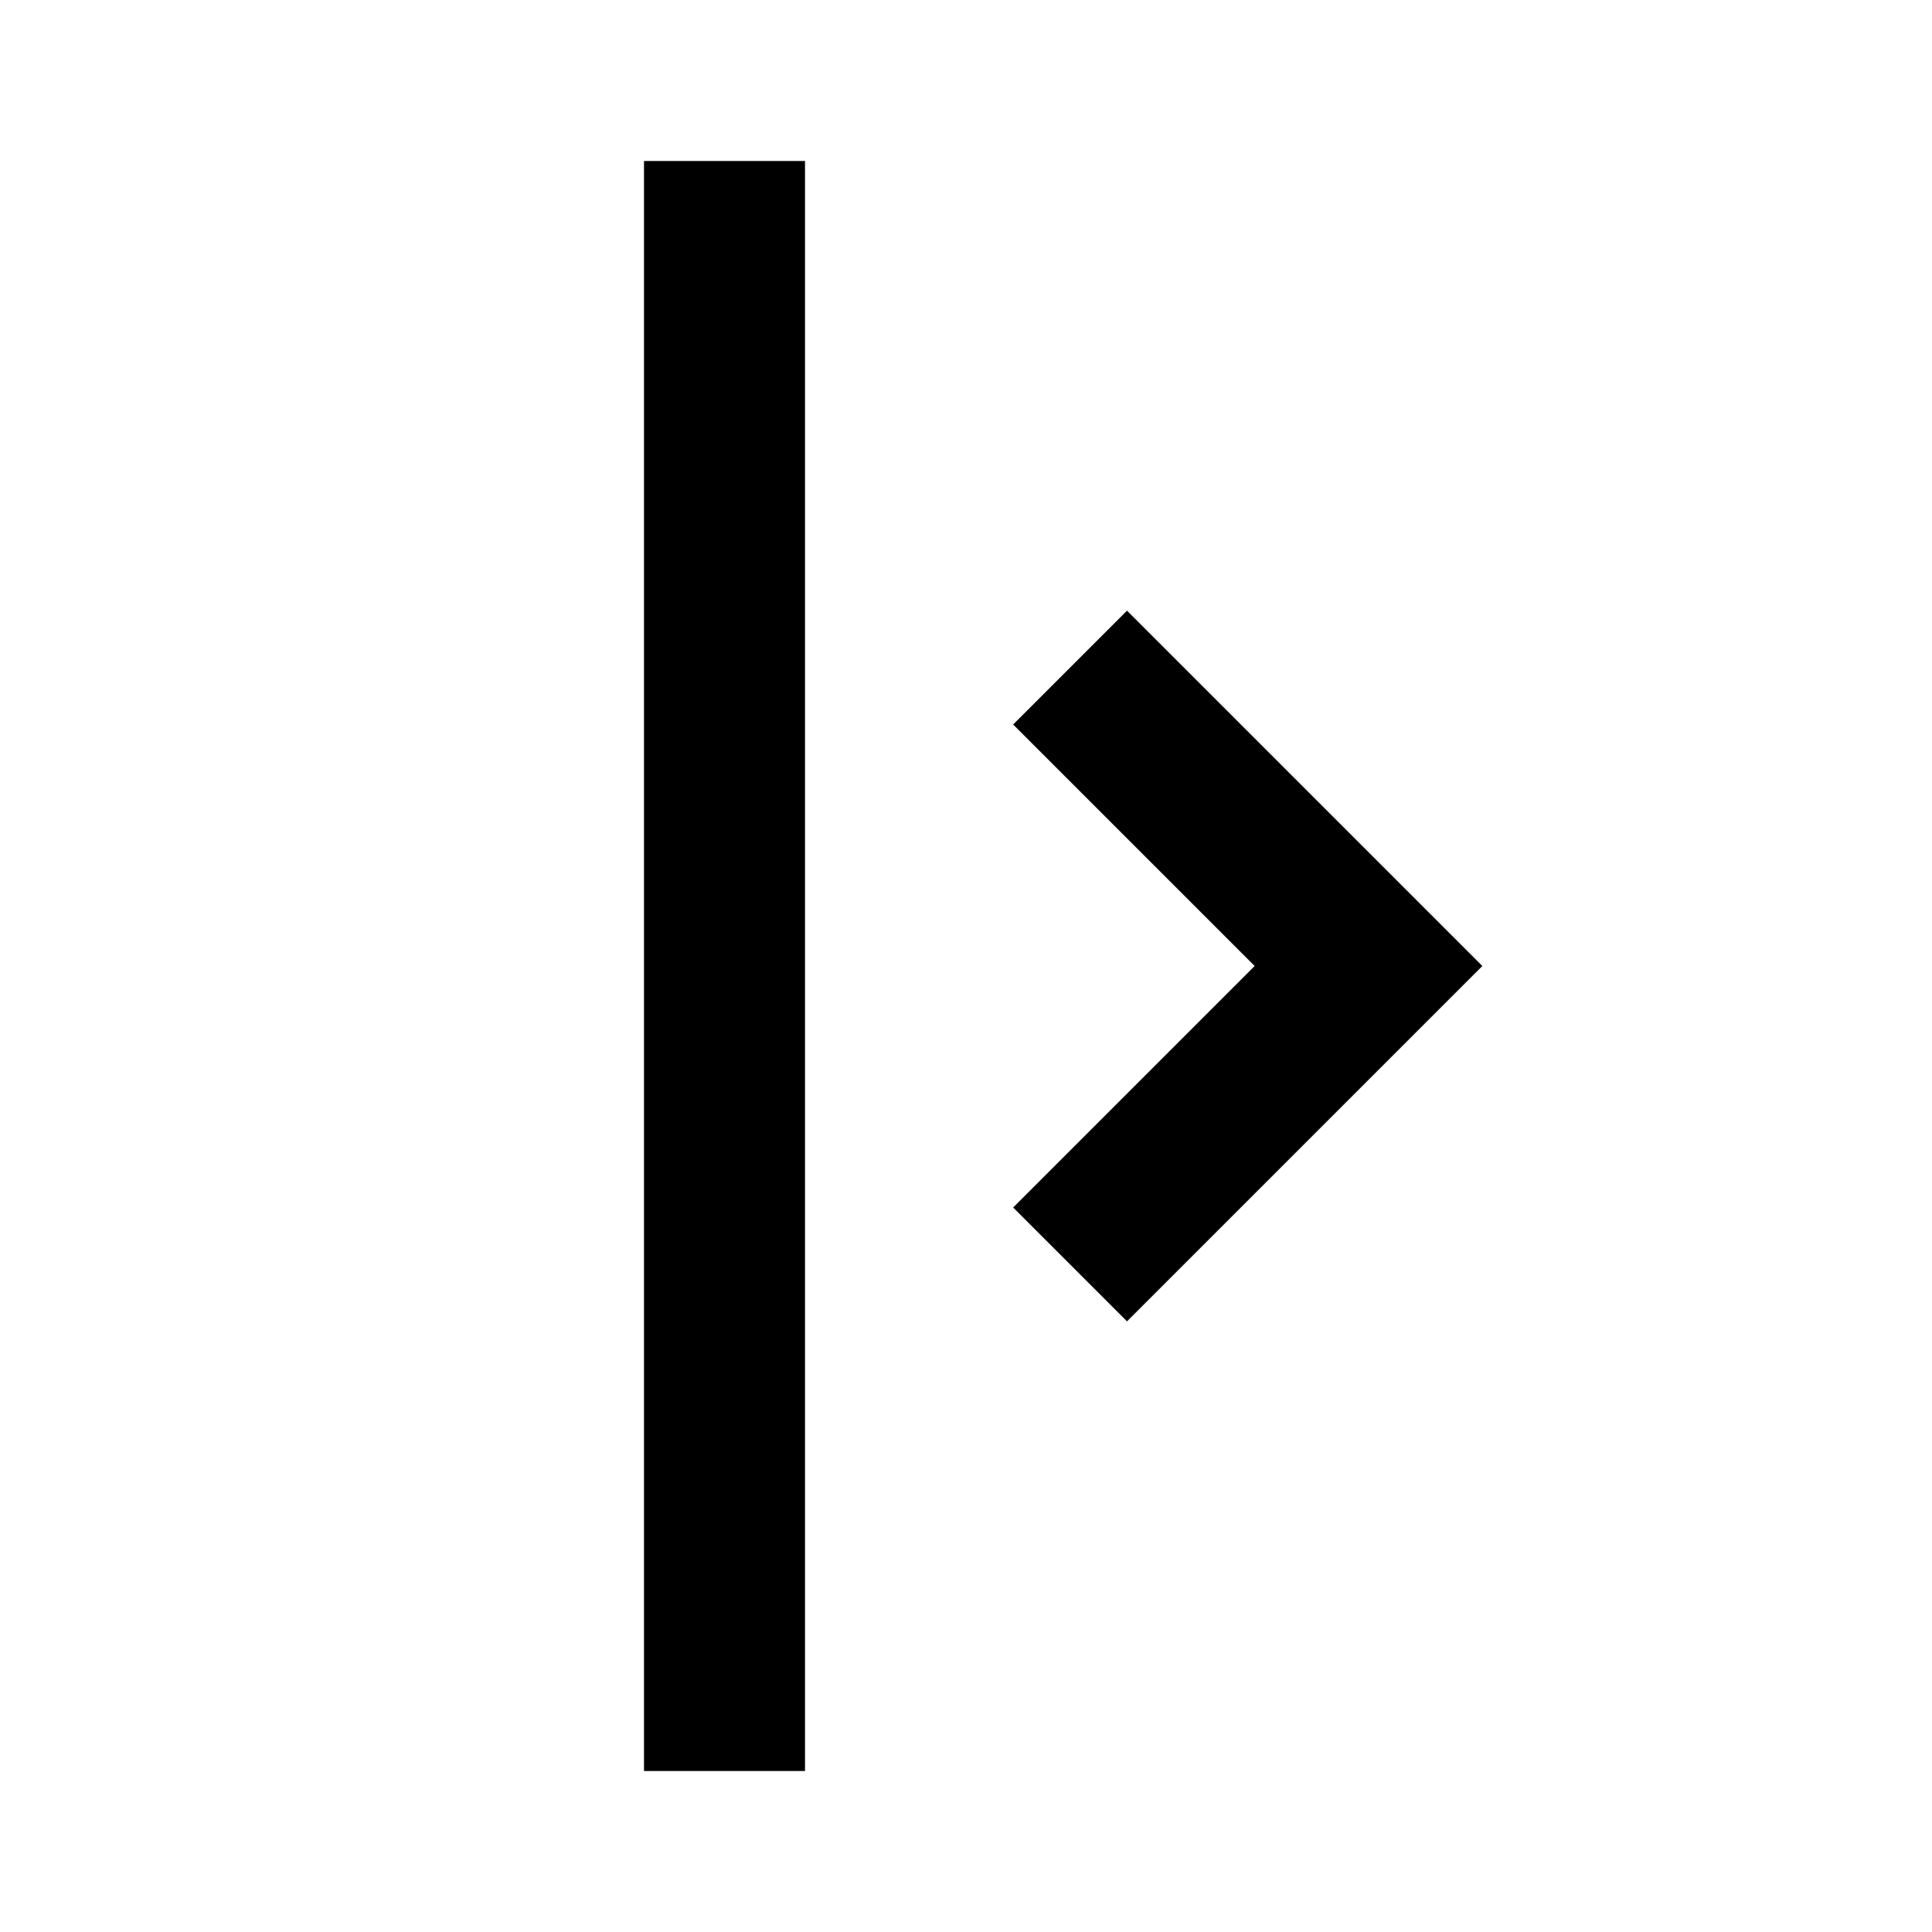
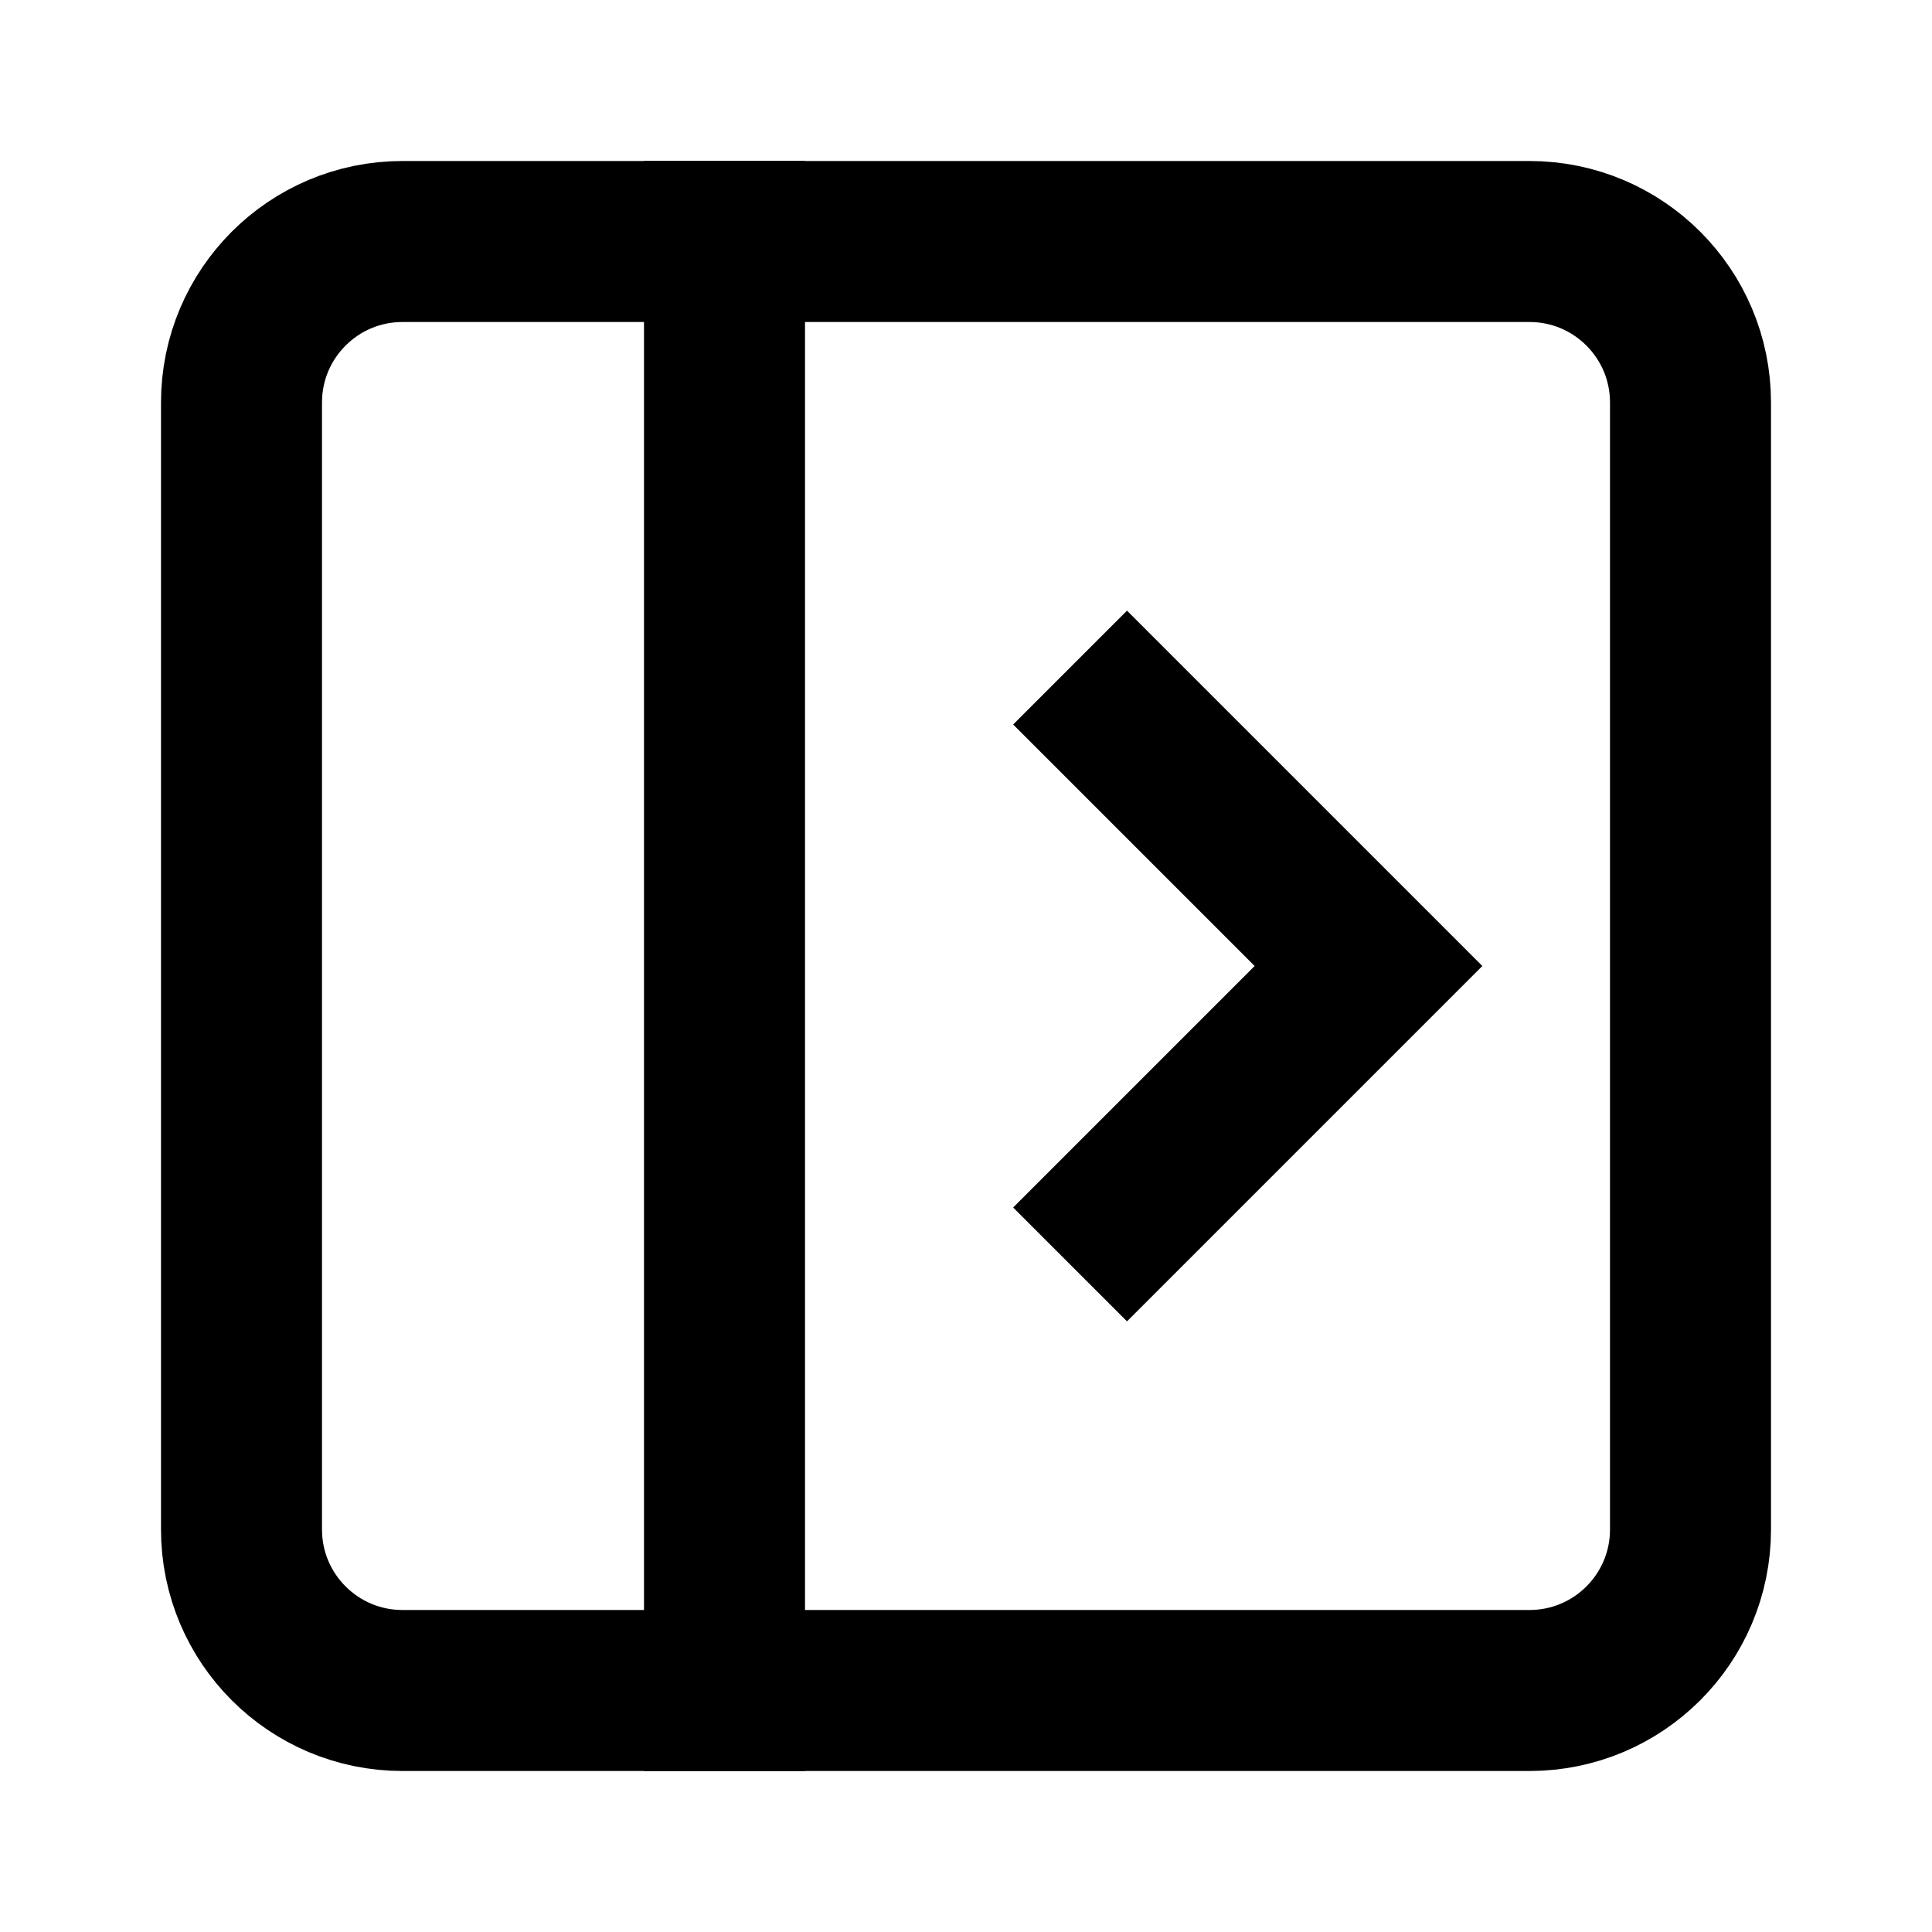
<svg xmlns="http://www.w3.org/2000/svg" viewBox="0 0 24 24" width="24" height="24" fill="none" stroke="currentColor" stroke-width="2" stroke-linecap="square" stroke-linejoin="miter">
-   <rect x="3" y="3" rx="2" />
+   <rect width="18" height="18" x="3" y="3" rx="2" />
  <path d="M9 3v18" />
  <path d="m14 9 3 3-3 3" />
</svg>
